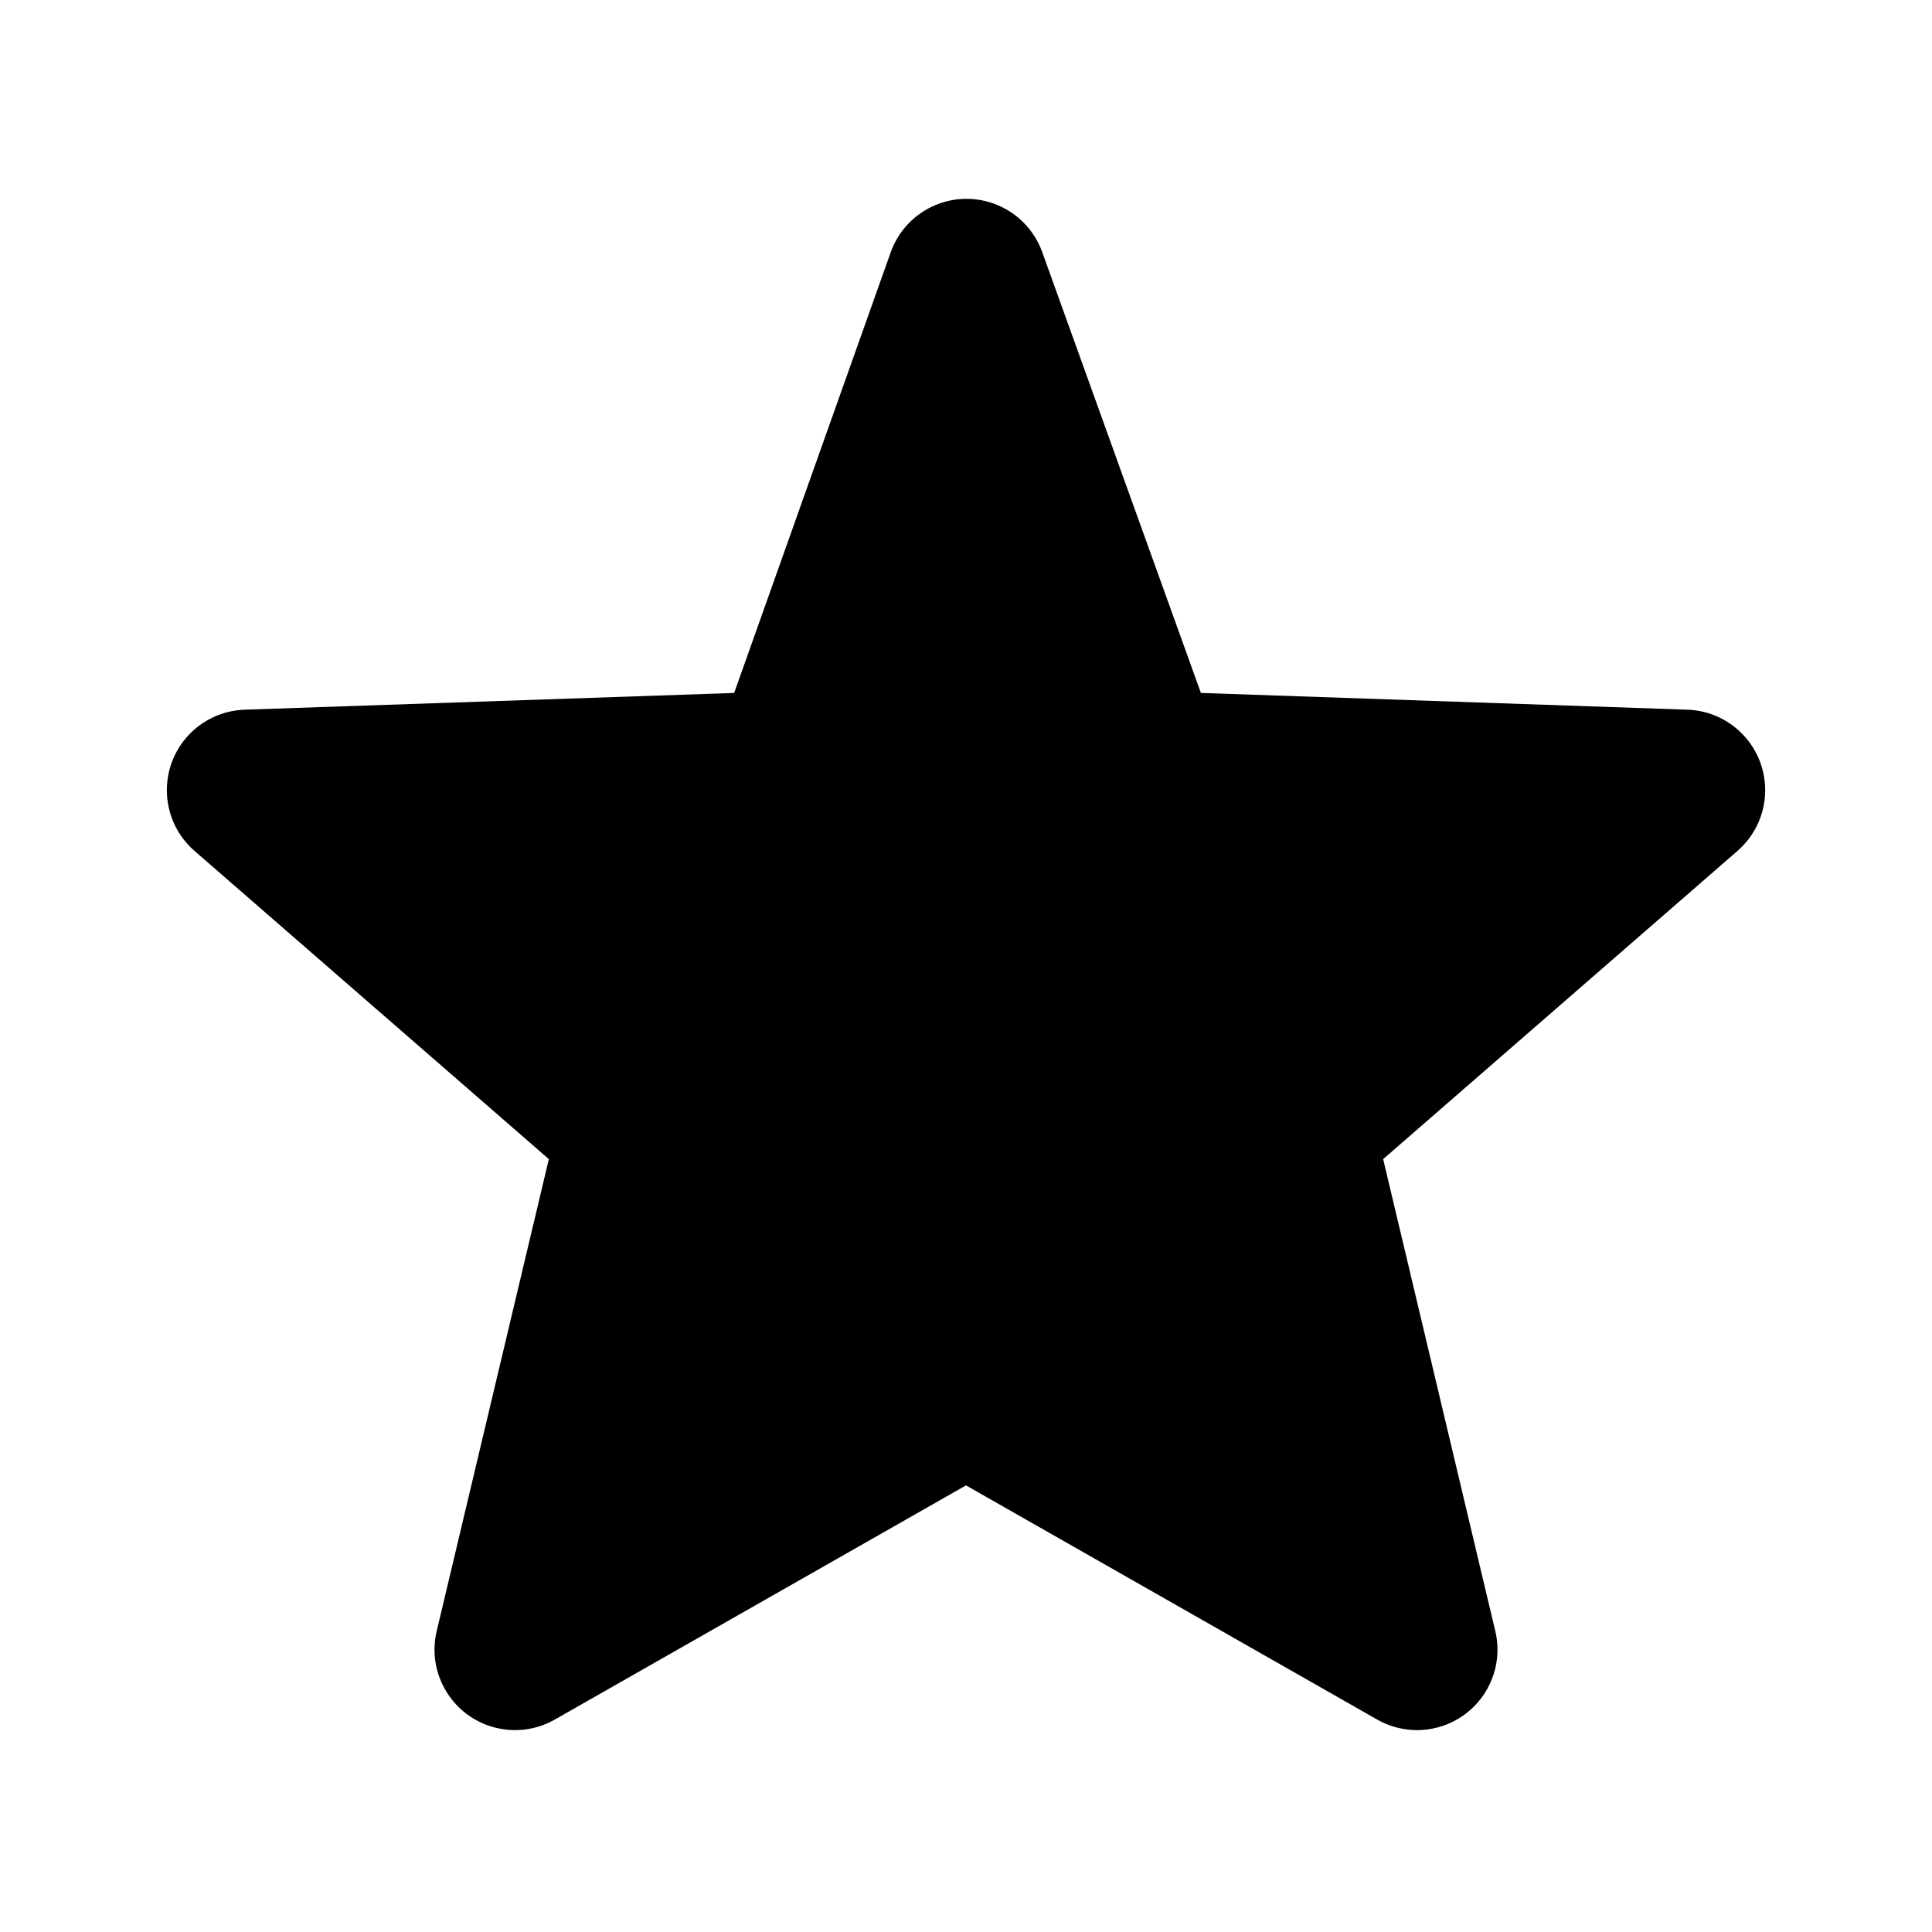
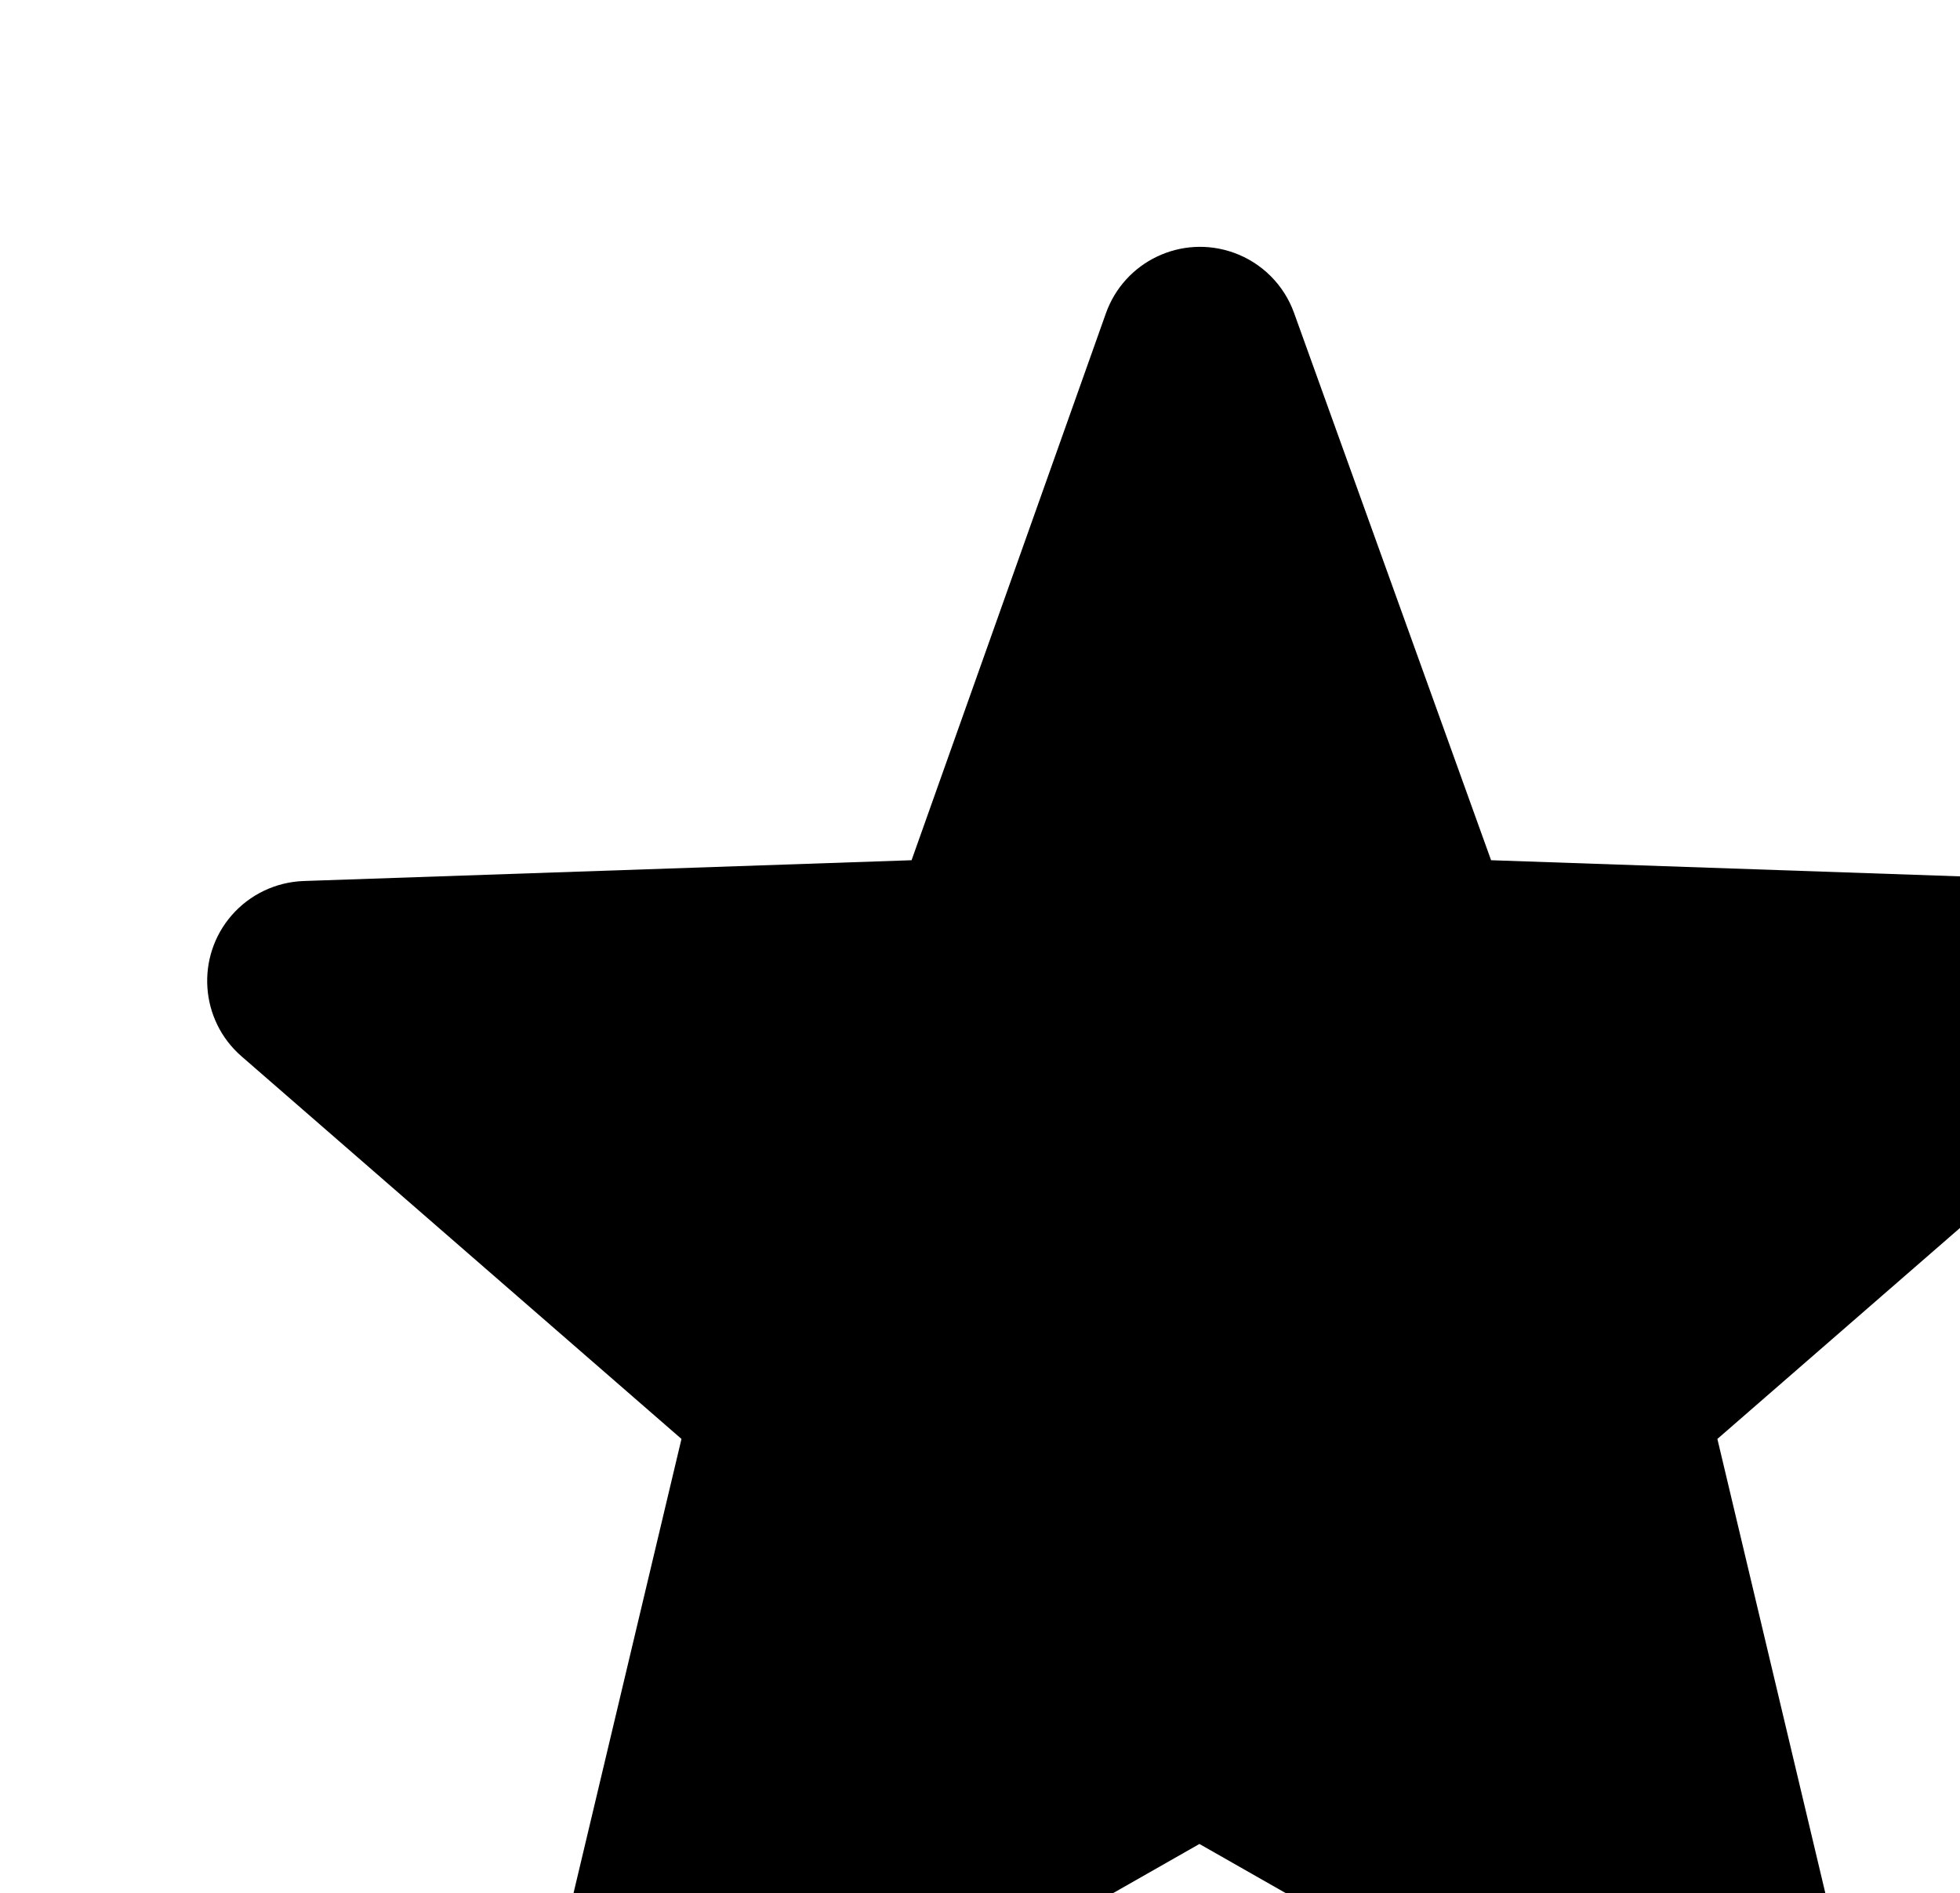
- <svg xmlns="http://www.w3.org/2000/svg" viewBox="0 0 24 24">
+ <svg>
  <style />
  <path d="M12,18.452 L6.892,21.361 C6.413,21.634 5.802,21.467 5.529,20.987 C5.403,20.767 5.366,20.507 5.425,20.261 L6.818,14.399 L2.416,10.57 C2,10.208 1.956,9.576 2.318,9.159 C2.5,8.95 2.761,8.826 3.038,8.816 L9.12,8.608 L11.064,3.136 C11.249,2.615 11.82,2.343 12.341,2.528 C12.623,2.628 12.846,2.85 12.947,3.132 L14.918,8.608 L20.962,8.816 C21.514,8.835 21.946,9.298 21.927,9.85 C21.918,10.127 21.793,10.388 21.584,10.57 L17.182,14.399 L18.575,20.261 C18.703,20.798 18.371,21.337 17.834,21.465 C17.587,21.524 17.328,21.486 17.108,21.361 L12,18.452 Z" />
</svg>
